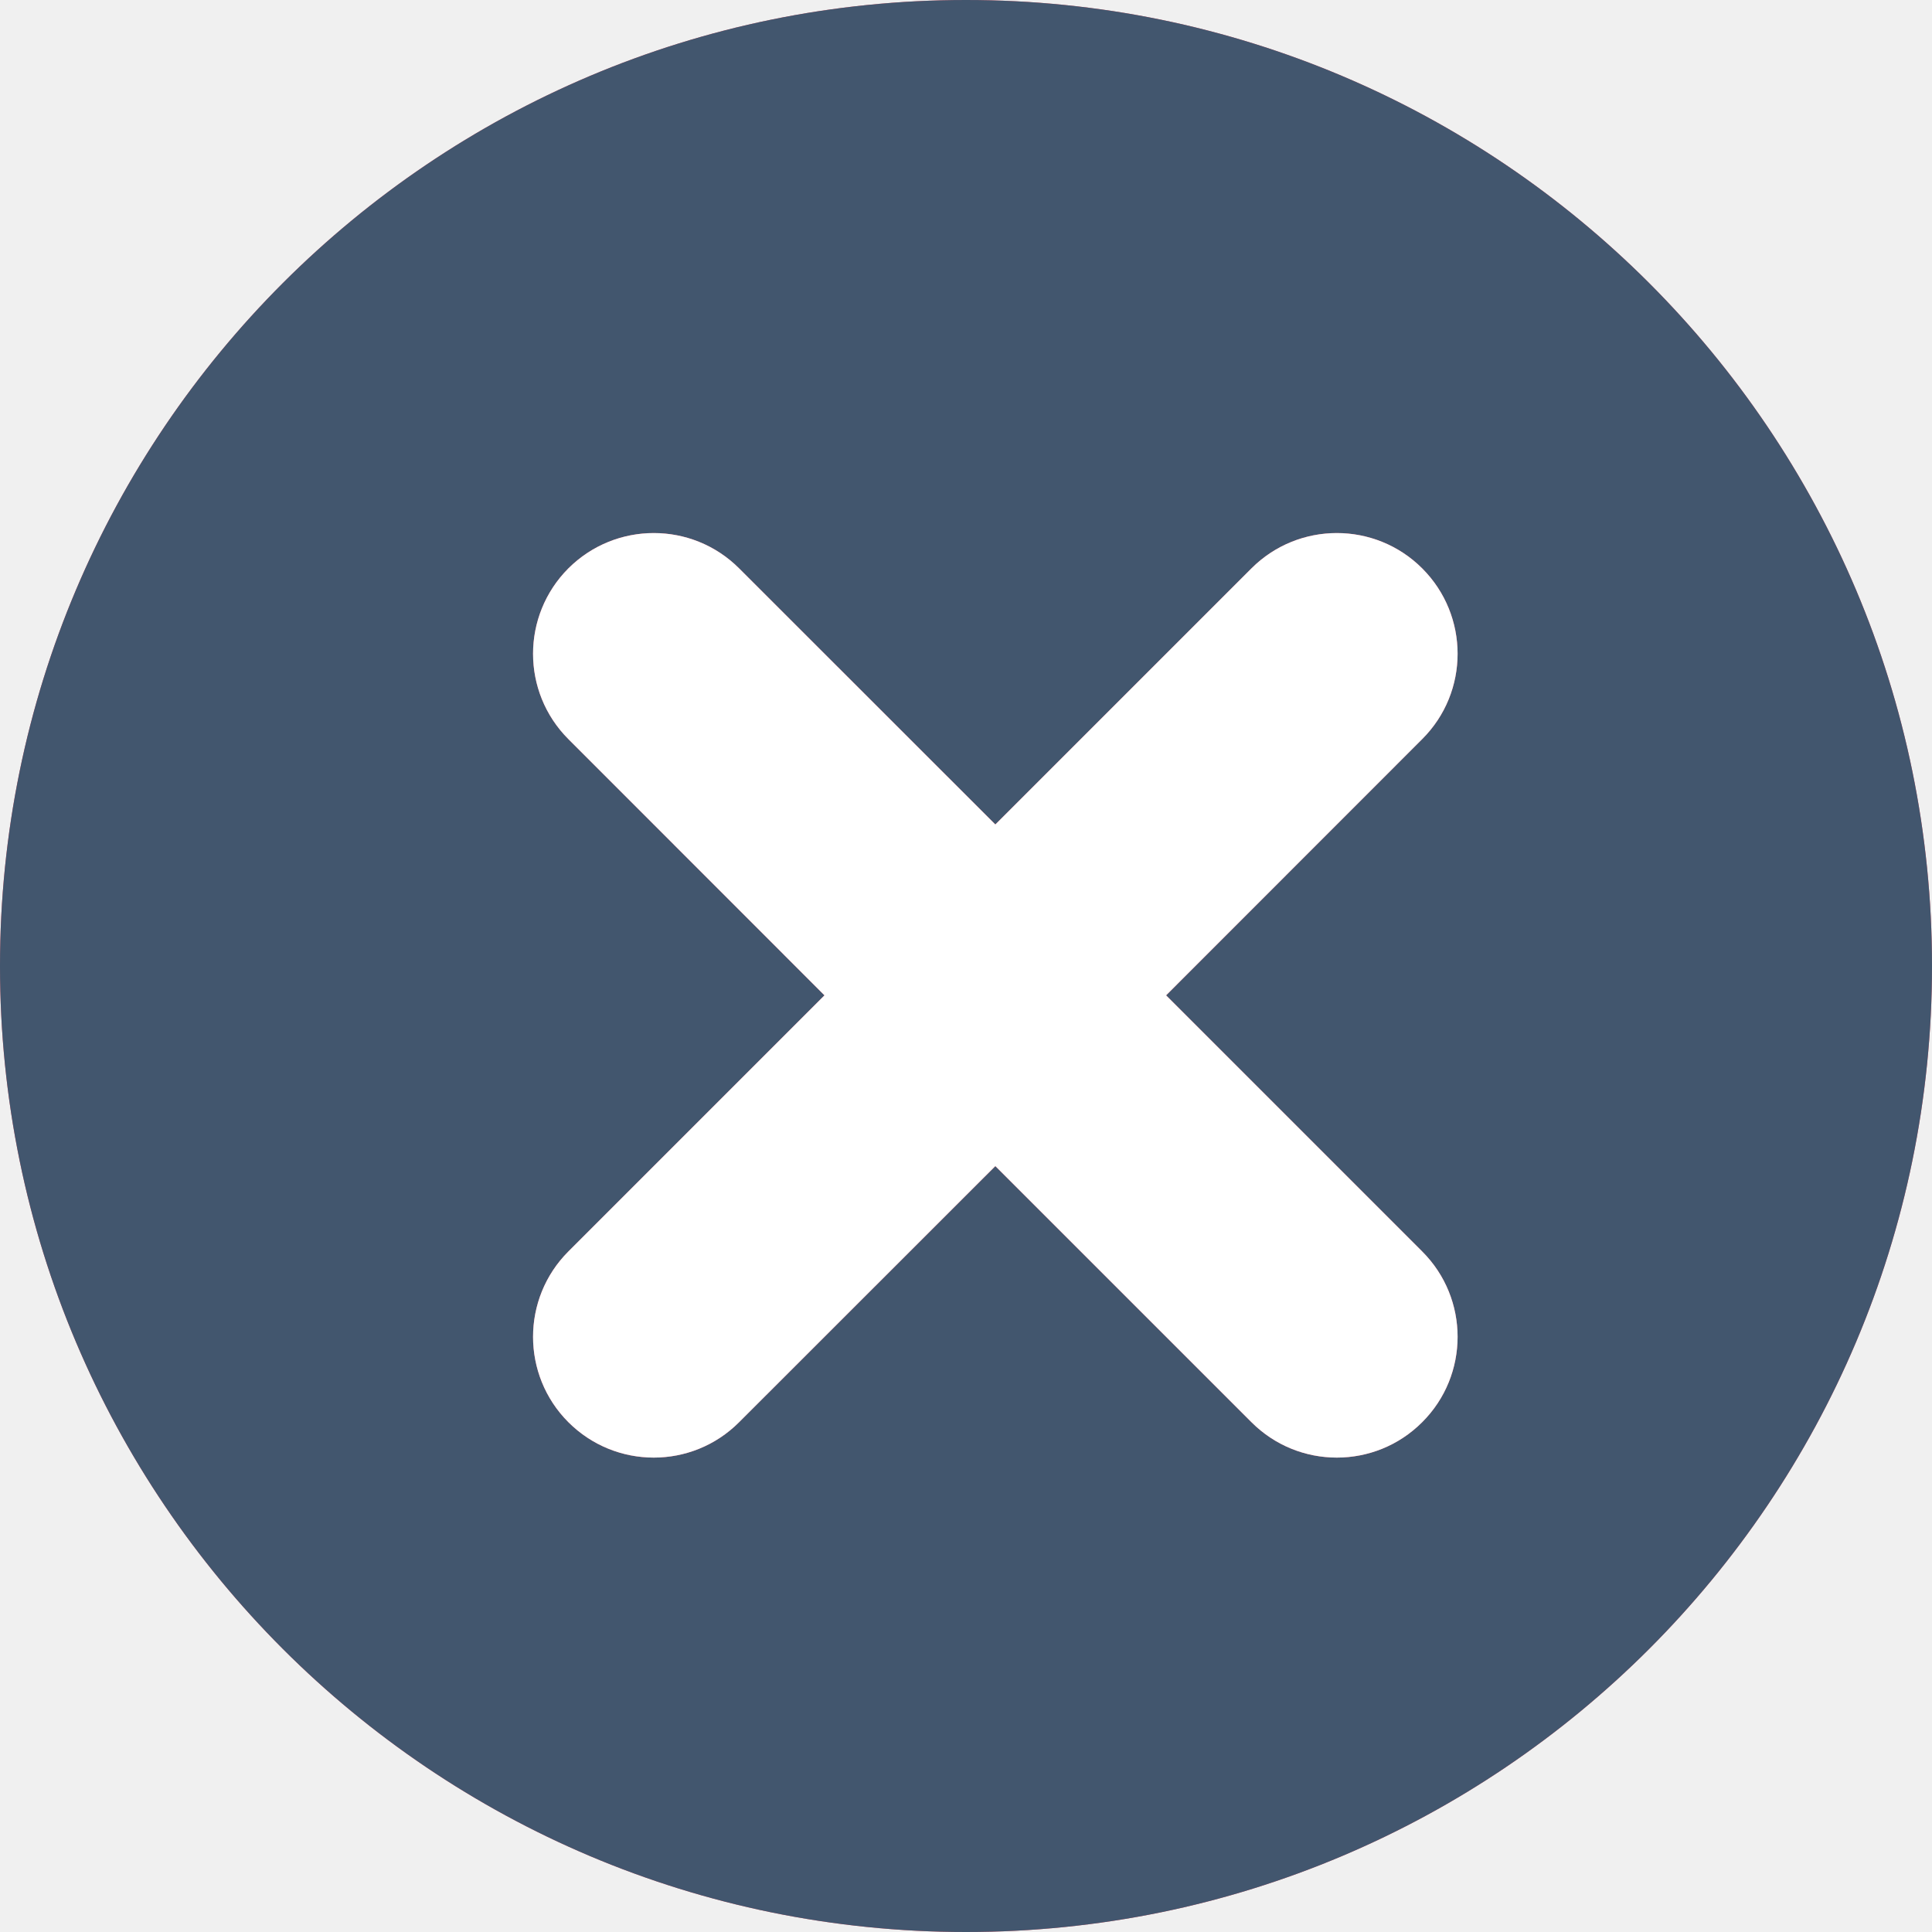
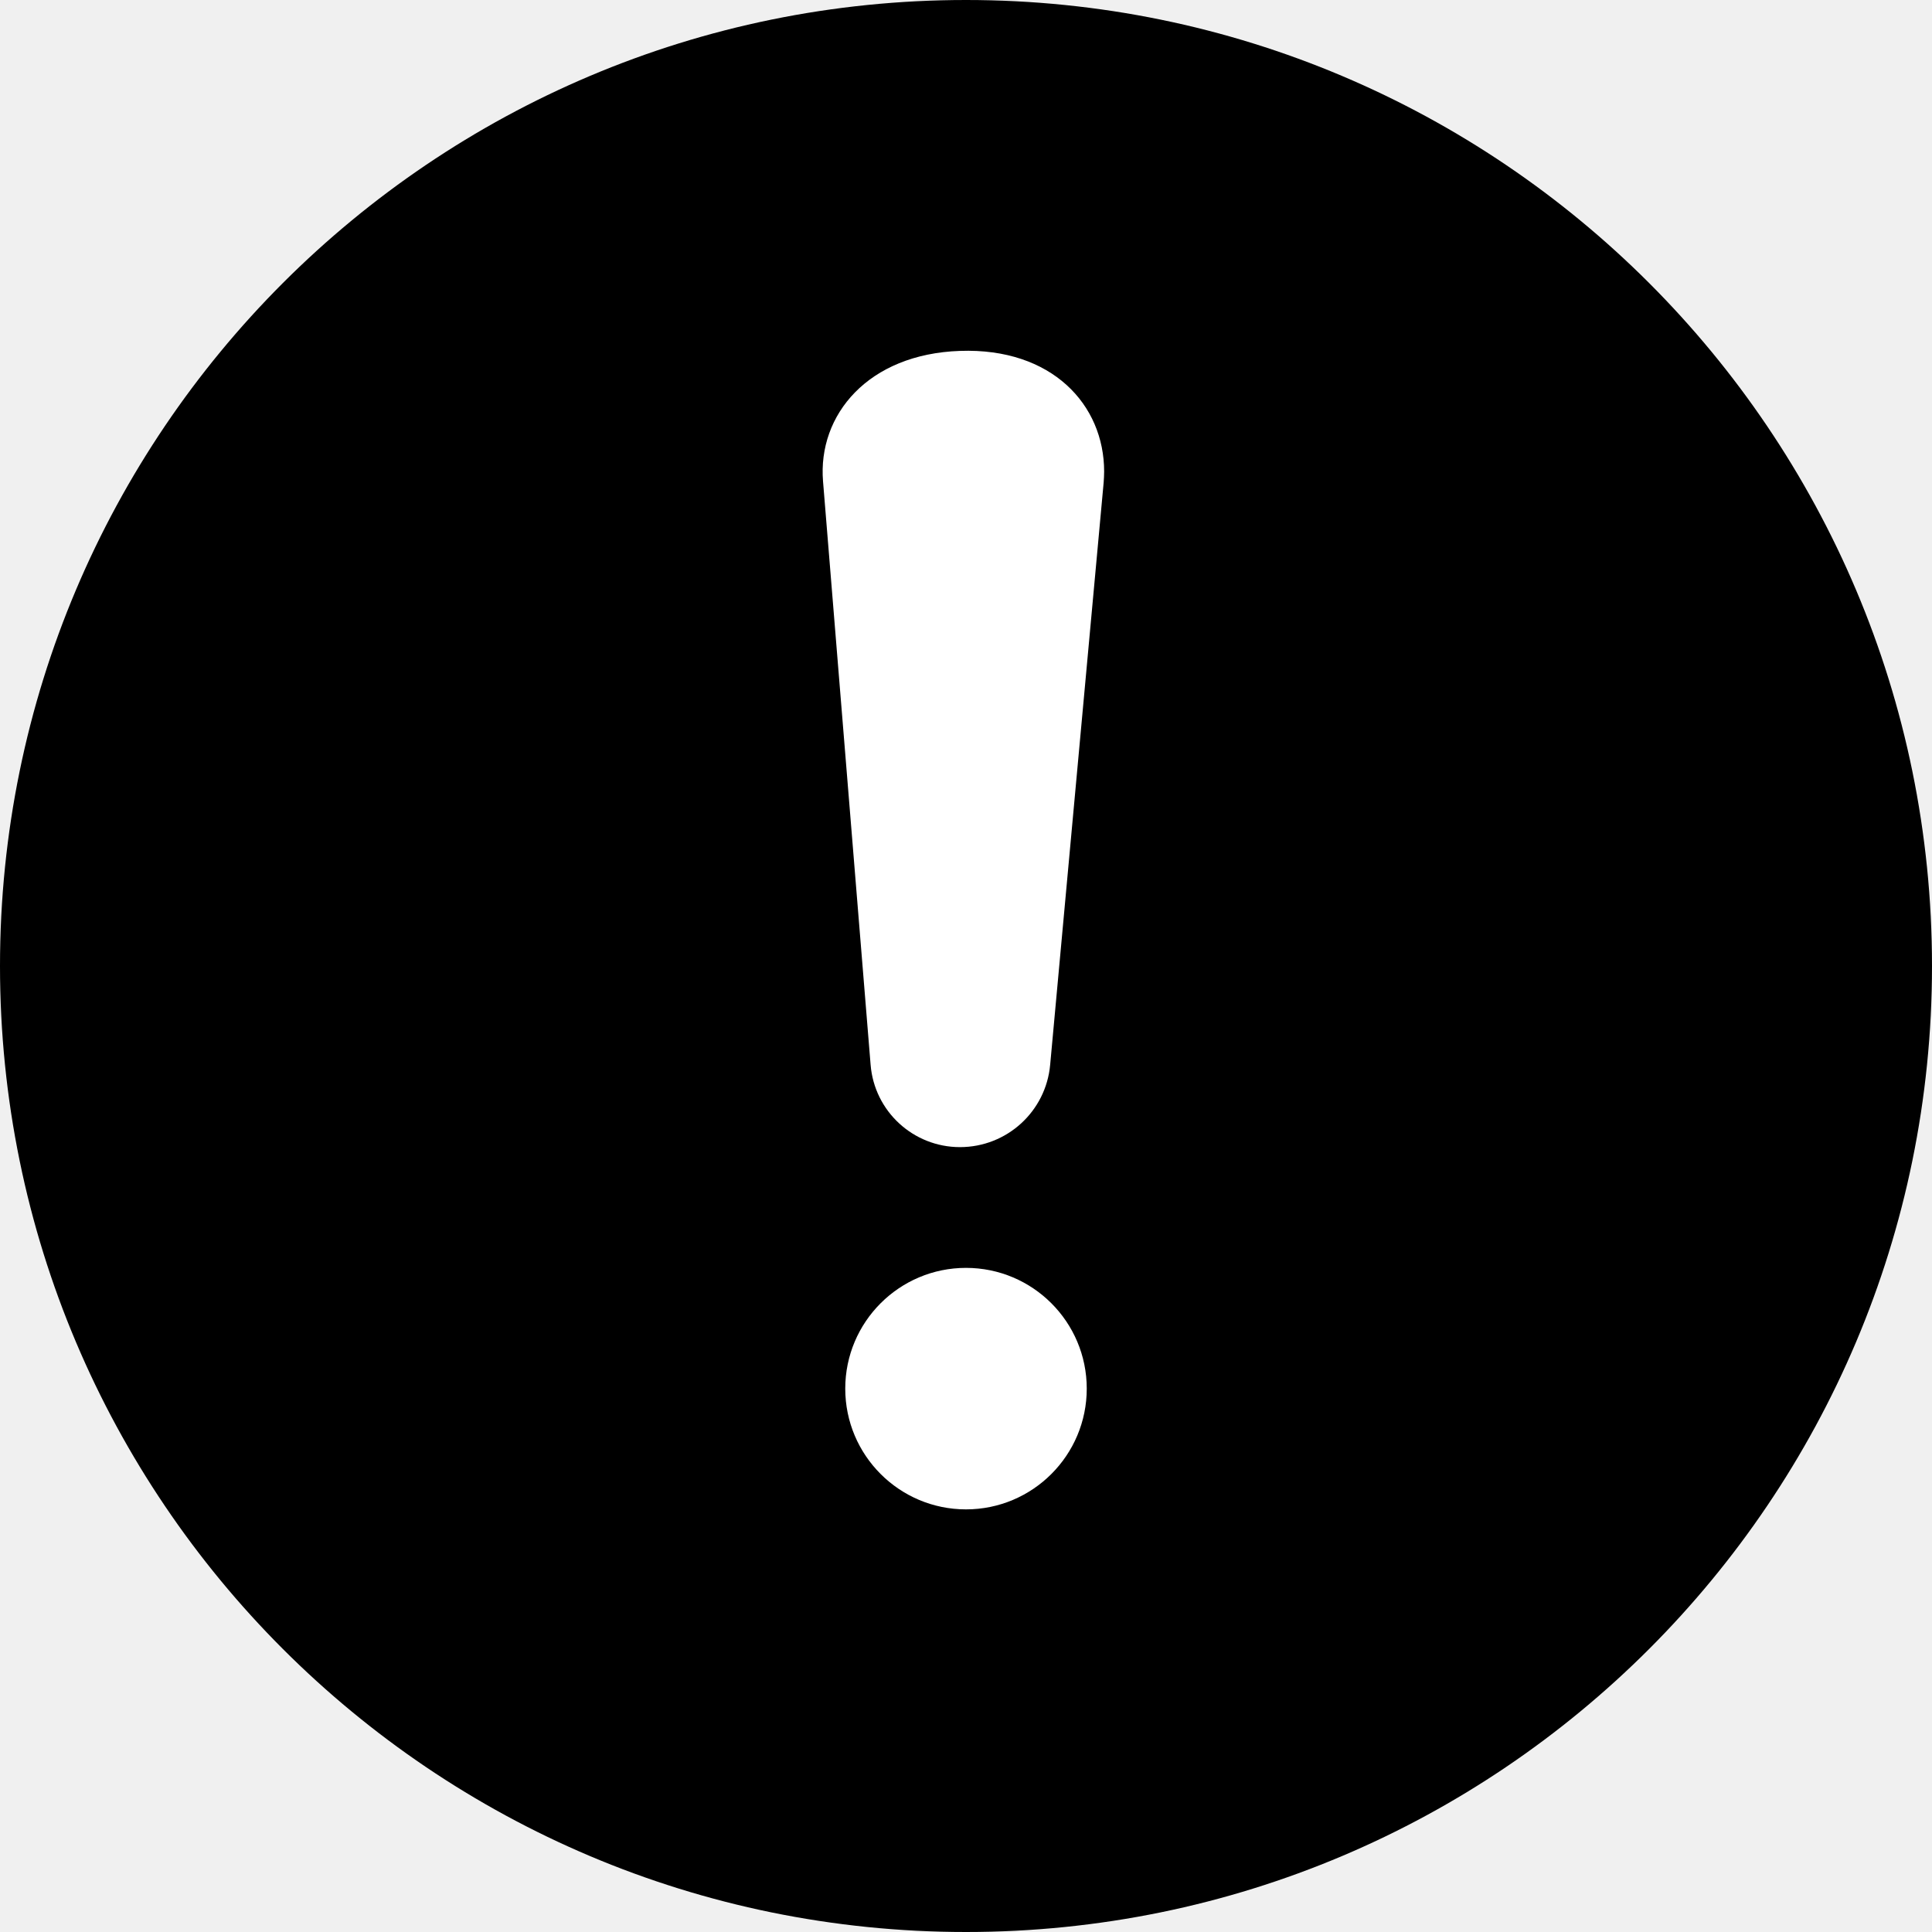
- <svg xmlns="http://www.w3.org/2000/svg" xmlns:xlink="http://www.w3.org/1999/xlink" width="16px" height="16px" viewBox="0 0 16 16" version="1.1">
-   <defs>
-     <path d="M8,16 C3.582,16 0,12.418 0,8 C0,3.582 3.582,0 8,0 C12.418,0 16,3.582 16,8 C16,12.418 12.418,16 8,16 Z" id="path-1" />
-     <path d="M5.657,4.243 L7.778,2.121 C8.169,1.731 8.169,1.098 7.778,0.707 C7.388,0.317 6.754,0.317 6.364,0.707 L4.243,2.828 L2.121,0.707 C1.731,0.317 1.098,0.317 0.707,0.707 C0.317,1.098 0.317,1.731 0.707,2.121 L2.828,4.243 L0.707,6.364 C0.317,6.754 0.317,7.388 0.707,7.778 C1.098,8.169 1.731,8.169 2.121,7.778 L4.243,5.657 L6.364,7.778 C6.754,8.169 7.388,8.169 7.778,7.778 C8.169,7.388 8.169,6.754 7.778,6.364 L5.657,4.243 Z" id="path-3" />
-   </defs>
-   <g id="Symbols" stroke="none" stroke-width="1" fill="none" fill-rule="evenodd">
-     <g id="Icon-/-Error" transform="translate(-4, -4)">
-       <g id="Colors-/-Dark-Blue-/-primary-800" transform="translate(4, 4)">
-         <mask id="mask-2" fill="white">
-           <use xlink:href="#path-1" />
-         </mask>
-         <use id="Mask" fill="#F55F69" xlink:href="#path-1" />
-         <g id="Colors-/-Grey-/-swatch-D25" mask="url(#mask-2)" fill="#42566E">
-           <g transform="translate(-4, -4)">
-             <rect x="0" y="0" width="24" height="24" />
-           </g>
-         </g>
-       </g>
-       <g id="Colors-/-White" transform="translate(8, 8)">
-         <mask id="mask-4" fill="white">
-           <use xlink:href="#path-3" />
-         </mask>
-         <use id="Mask" fill="#F55F69" xlink:href="#path-3" />
-         <g mask="url(#mask-4)" fill="#FFFFFF" id="Rectangle-10-Copy-33">
-           <g transform="translate(-4, -4)">
-             <rect x="0" y="0" width="16" height="16" />
-           </g>
-         </g>
-       </g>
-     </g>
-   </g>
+ <svg xmlns="http://www.w3.org/2000/svg" viewBox="0 0 16 16">
+   <path d="M8,16 C3.582,16 0,12.418 0,8 C0,3.582 3.582,-1.77635684e-15 8,0 C12.418,0 16,3.582 16,8 C16,12.418 12.418,16 8,16 Z" id="path-1" />
+   <path fill="white" transform="translate(6, 2.5)" d="M0.816,1.486 C0.771,0.936 1.189,0.432 1.95,0.406 C2.712,0.379 3.144,0.852 3.144,1.405 C3.144,1.435 3.142,1.466 3.14,1.496 L2.697,6.318 C2.662,6.705 2.338,7 1.95,7 C1.563,7 1.241,6.703 1.21,6.318 L0.816,1.486 Z M2,8 C2.552,8 3,8.448 3,9 C3,9.552 2.552,10 2,10 C1.448,10 1,9.552 1,9 C1,8.448 1.448,8 2,8 Z" id="path-3" />
</svg>
